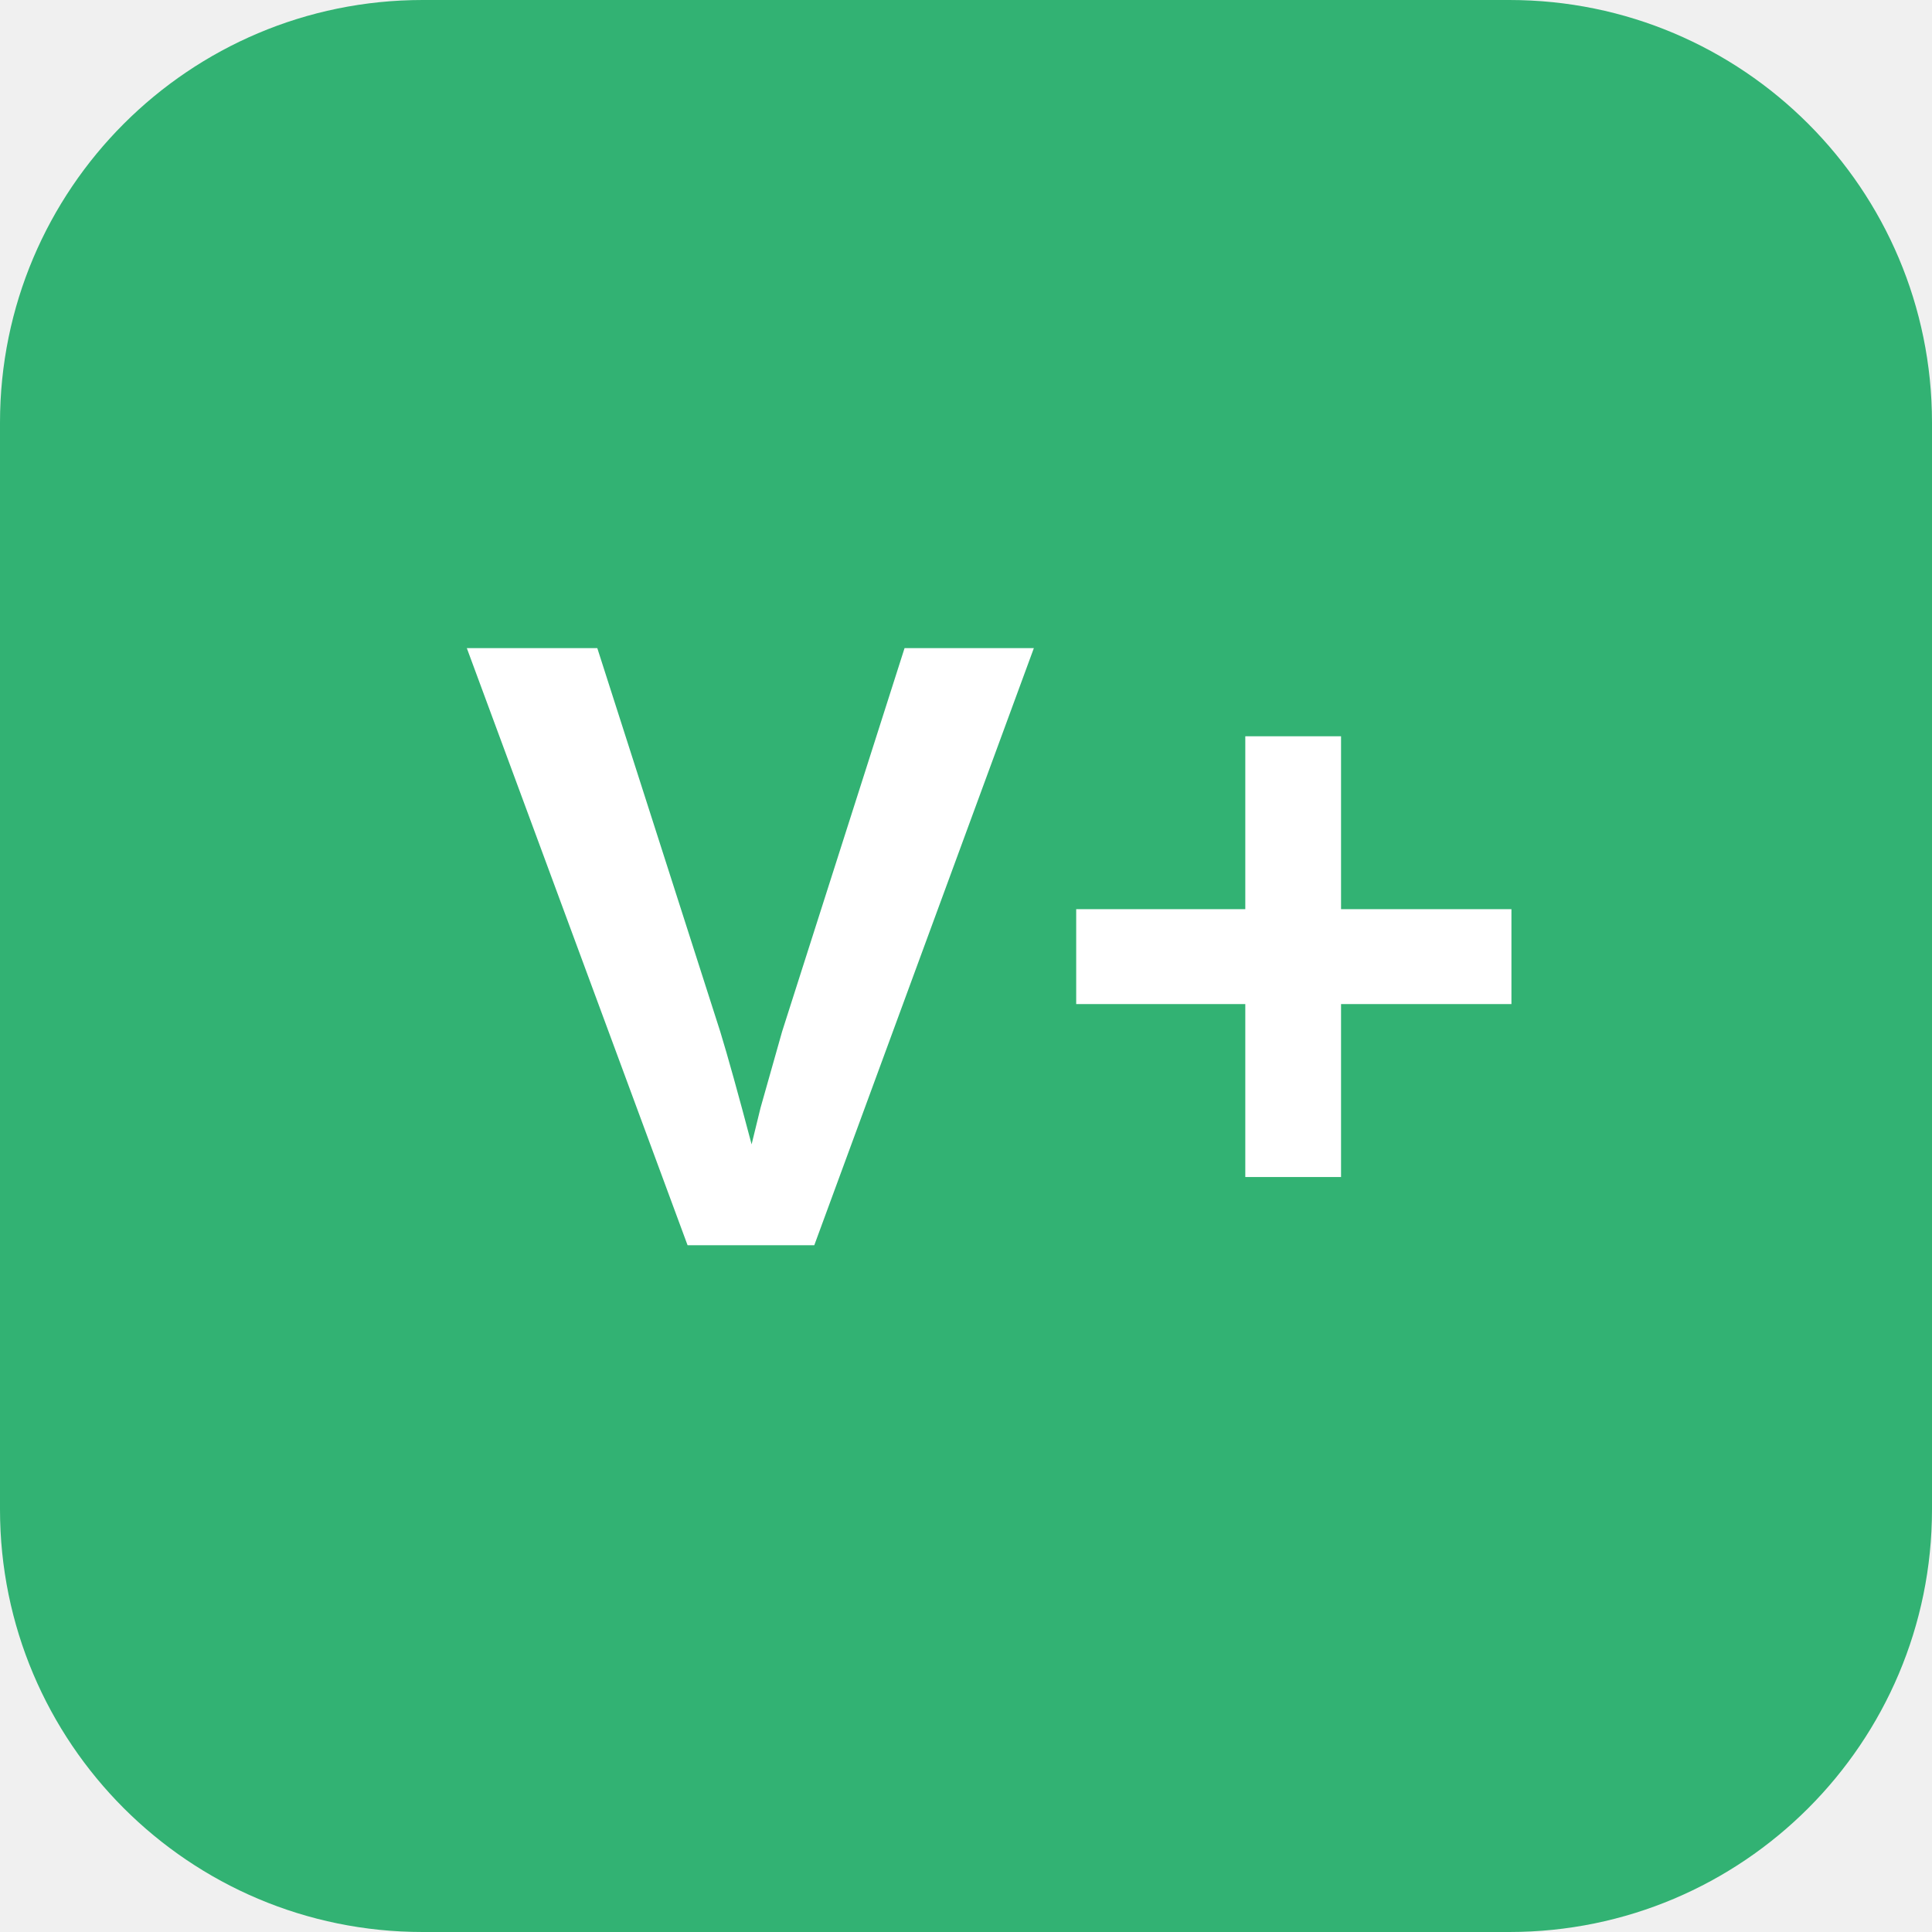
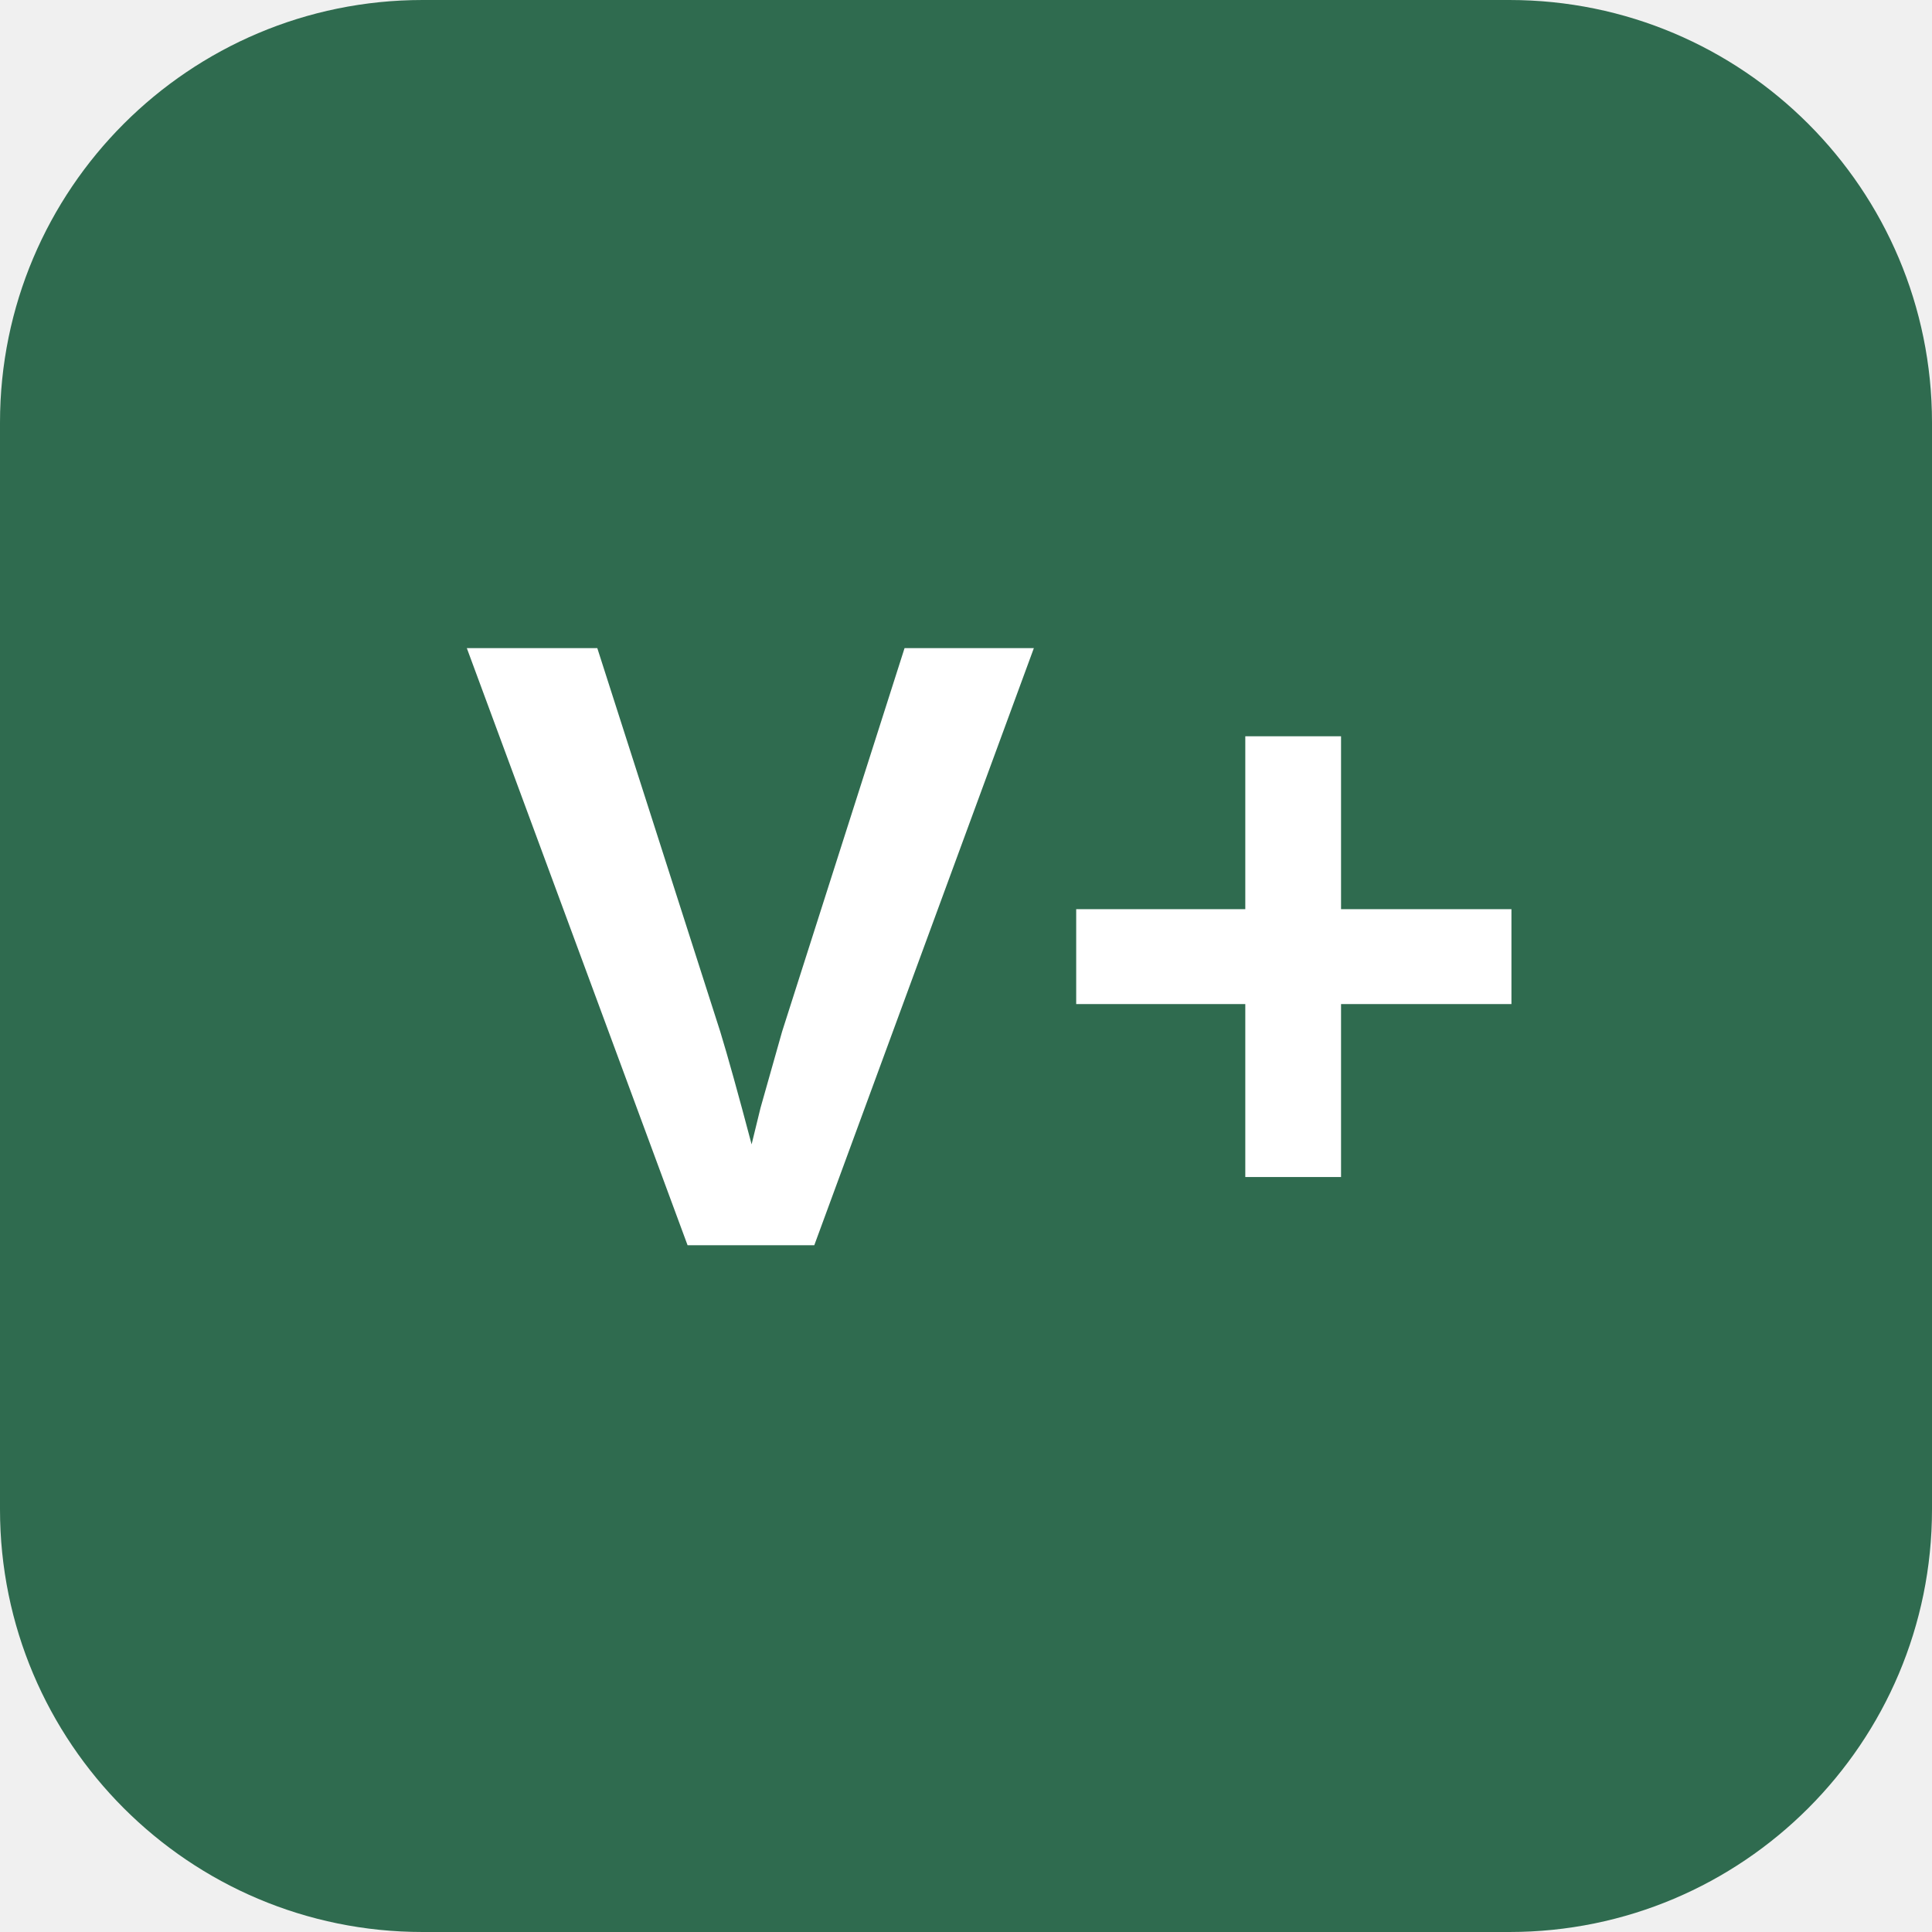
<svg xmlns="http://www.w3.org/2000/svg" viewBox="0 0 512 512">
-   <rect width="512" height="512" rx="112" fill="#32B273" />
+   <rect width="512" height="512" rx="112" fill="#2F6B4F" />
  <text x="266" y="330" font-family="Arial, Helvetica, sans-serif" font-weight="800" font-size="230" fill="#ffffff" text-anchor="middle">V+</text>
</svg>
